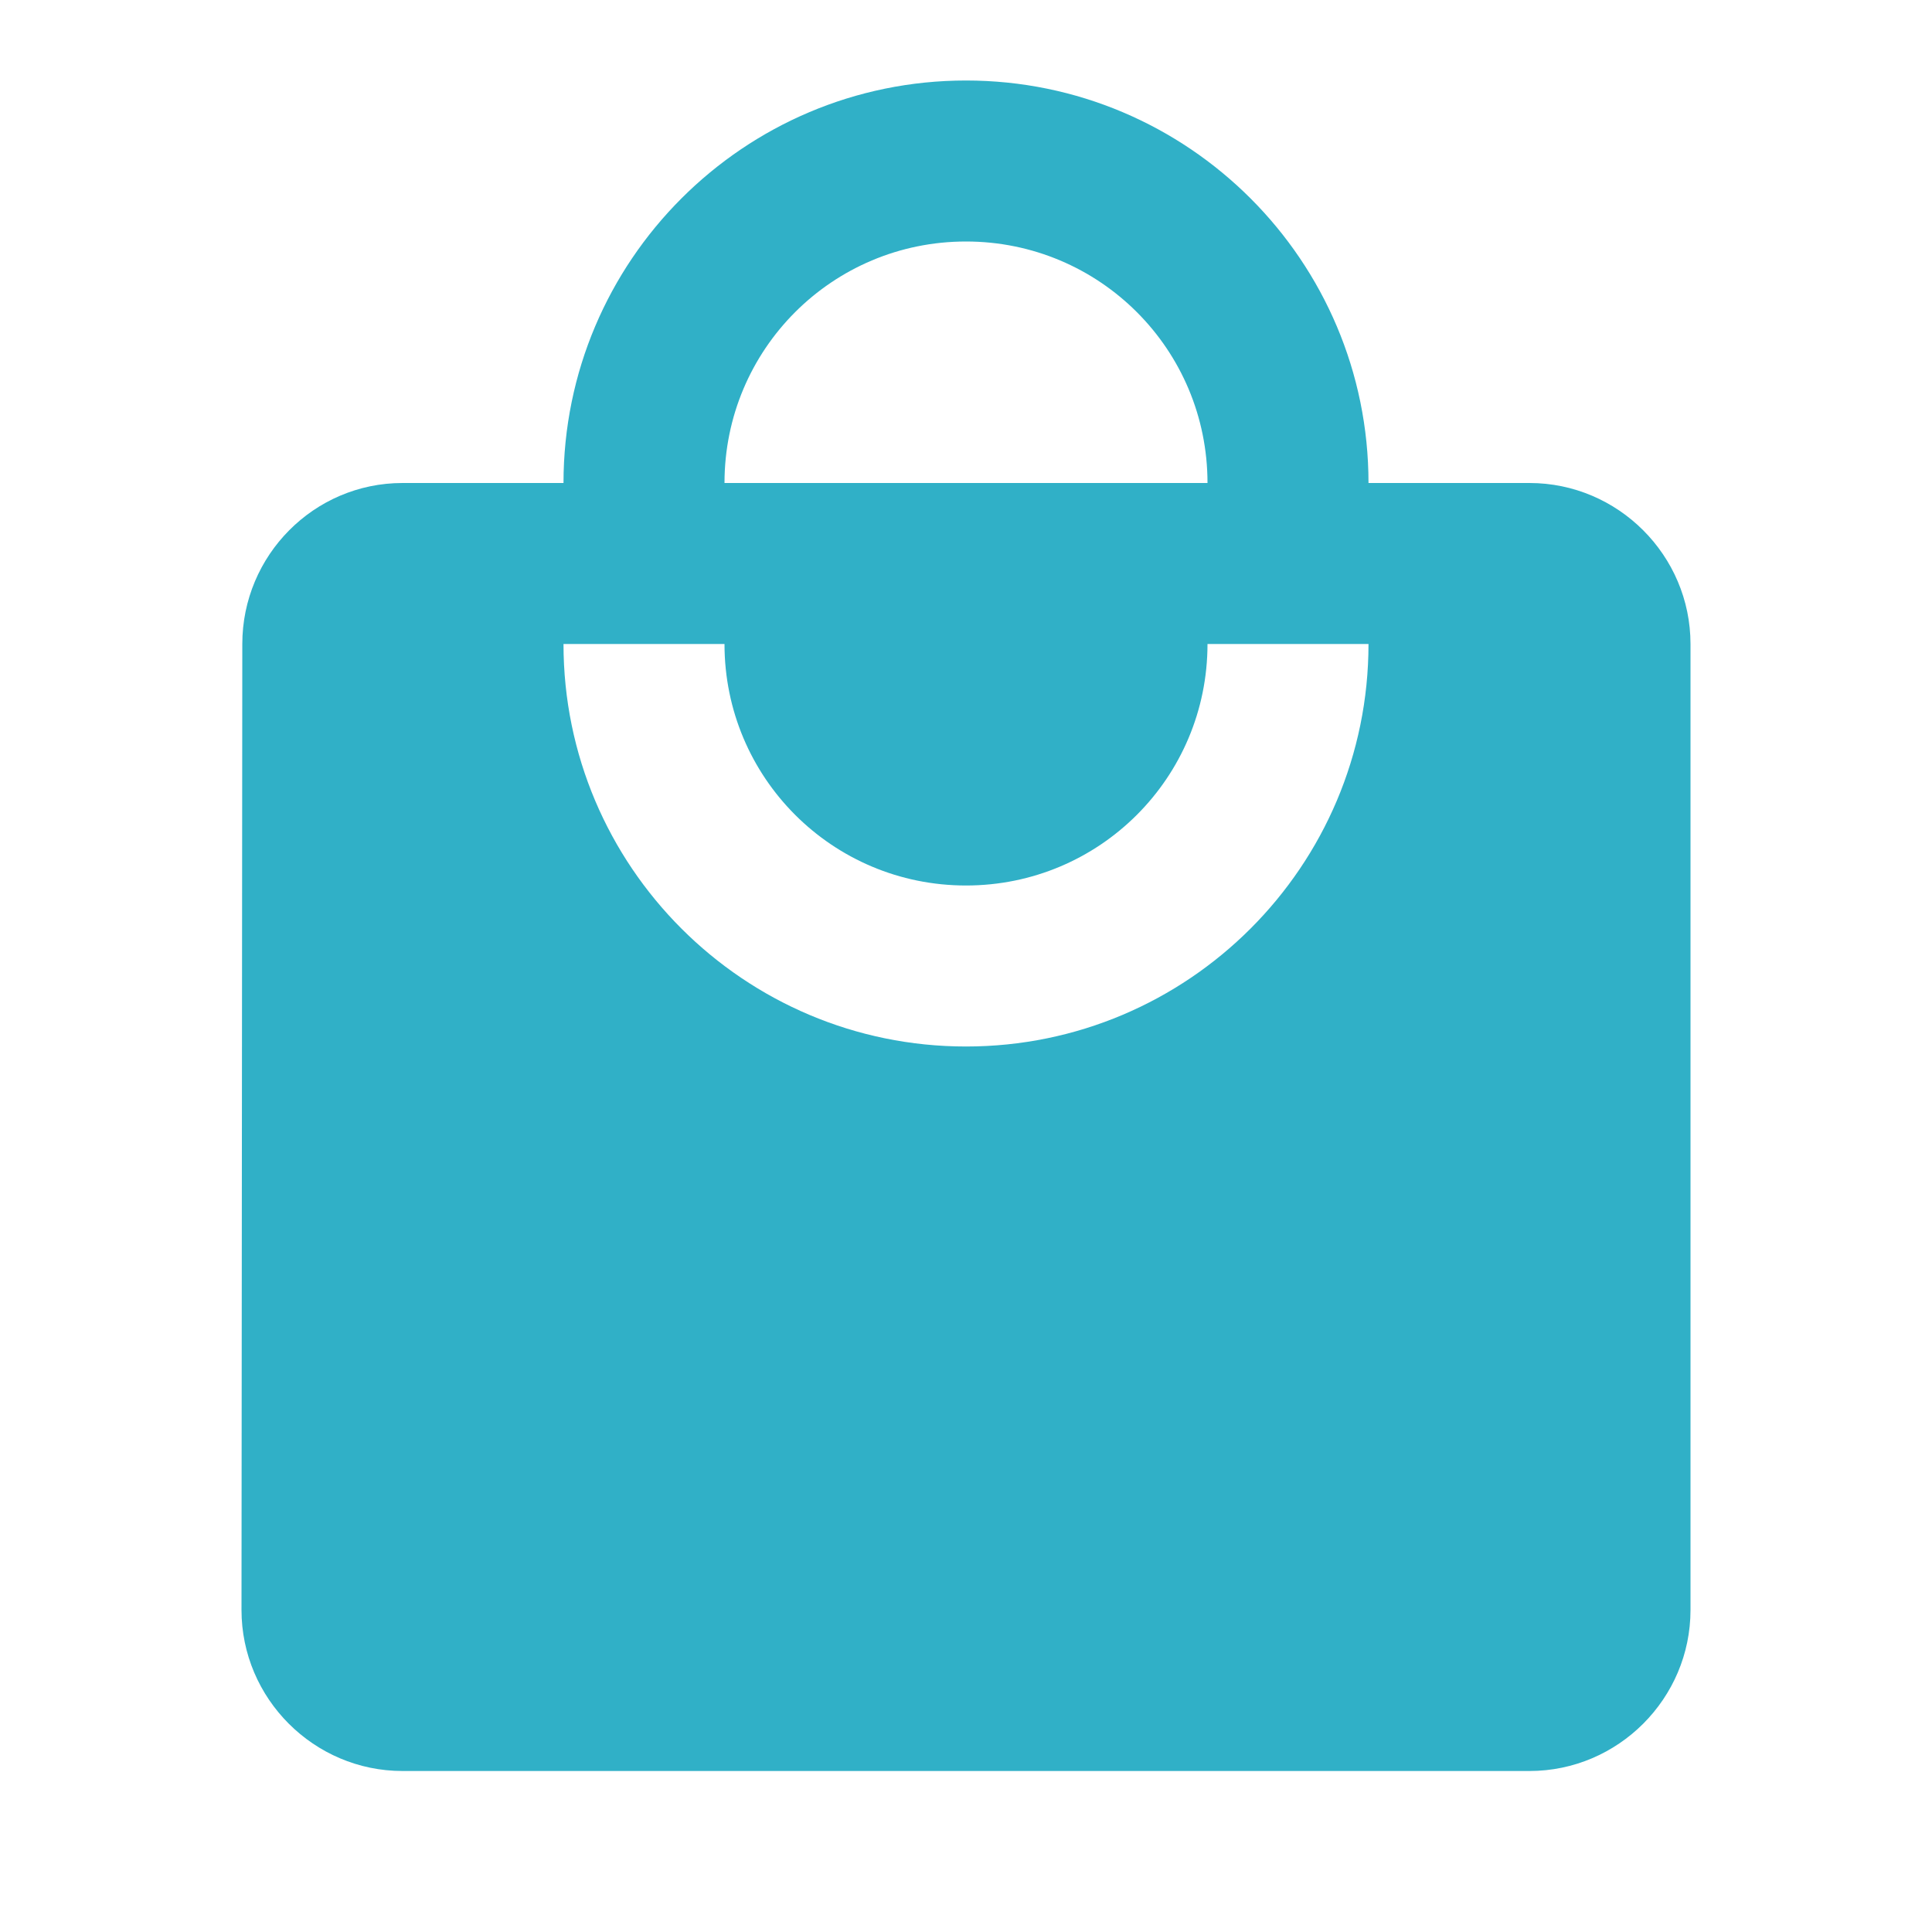
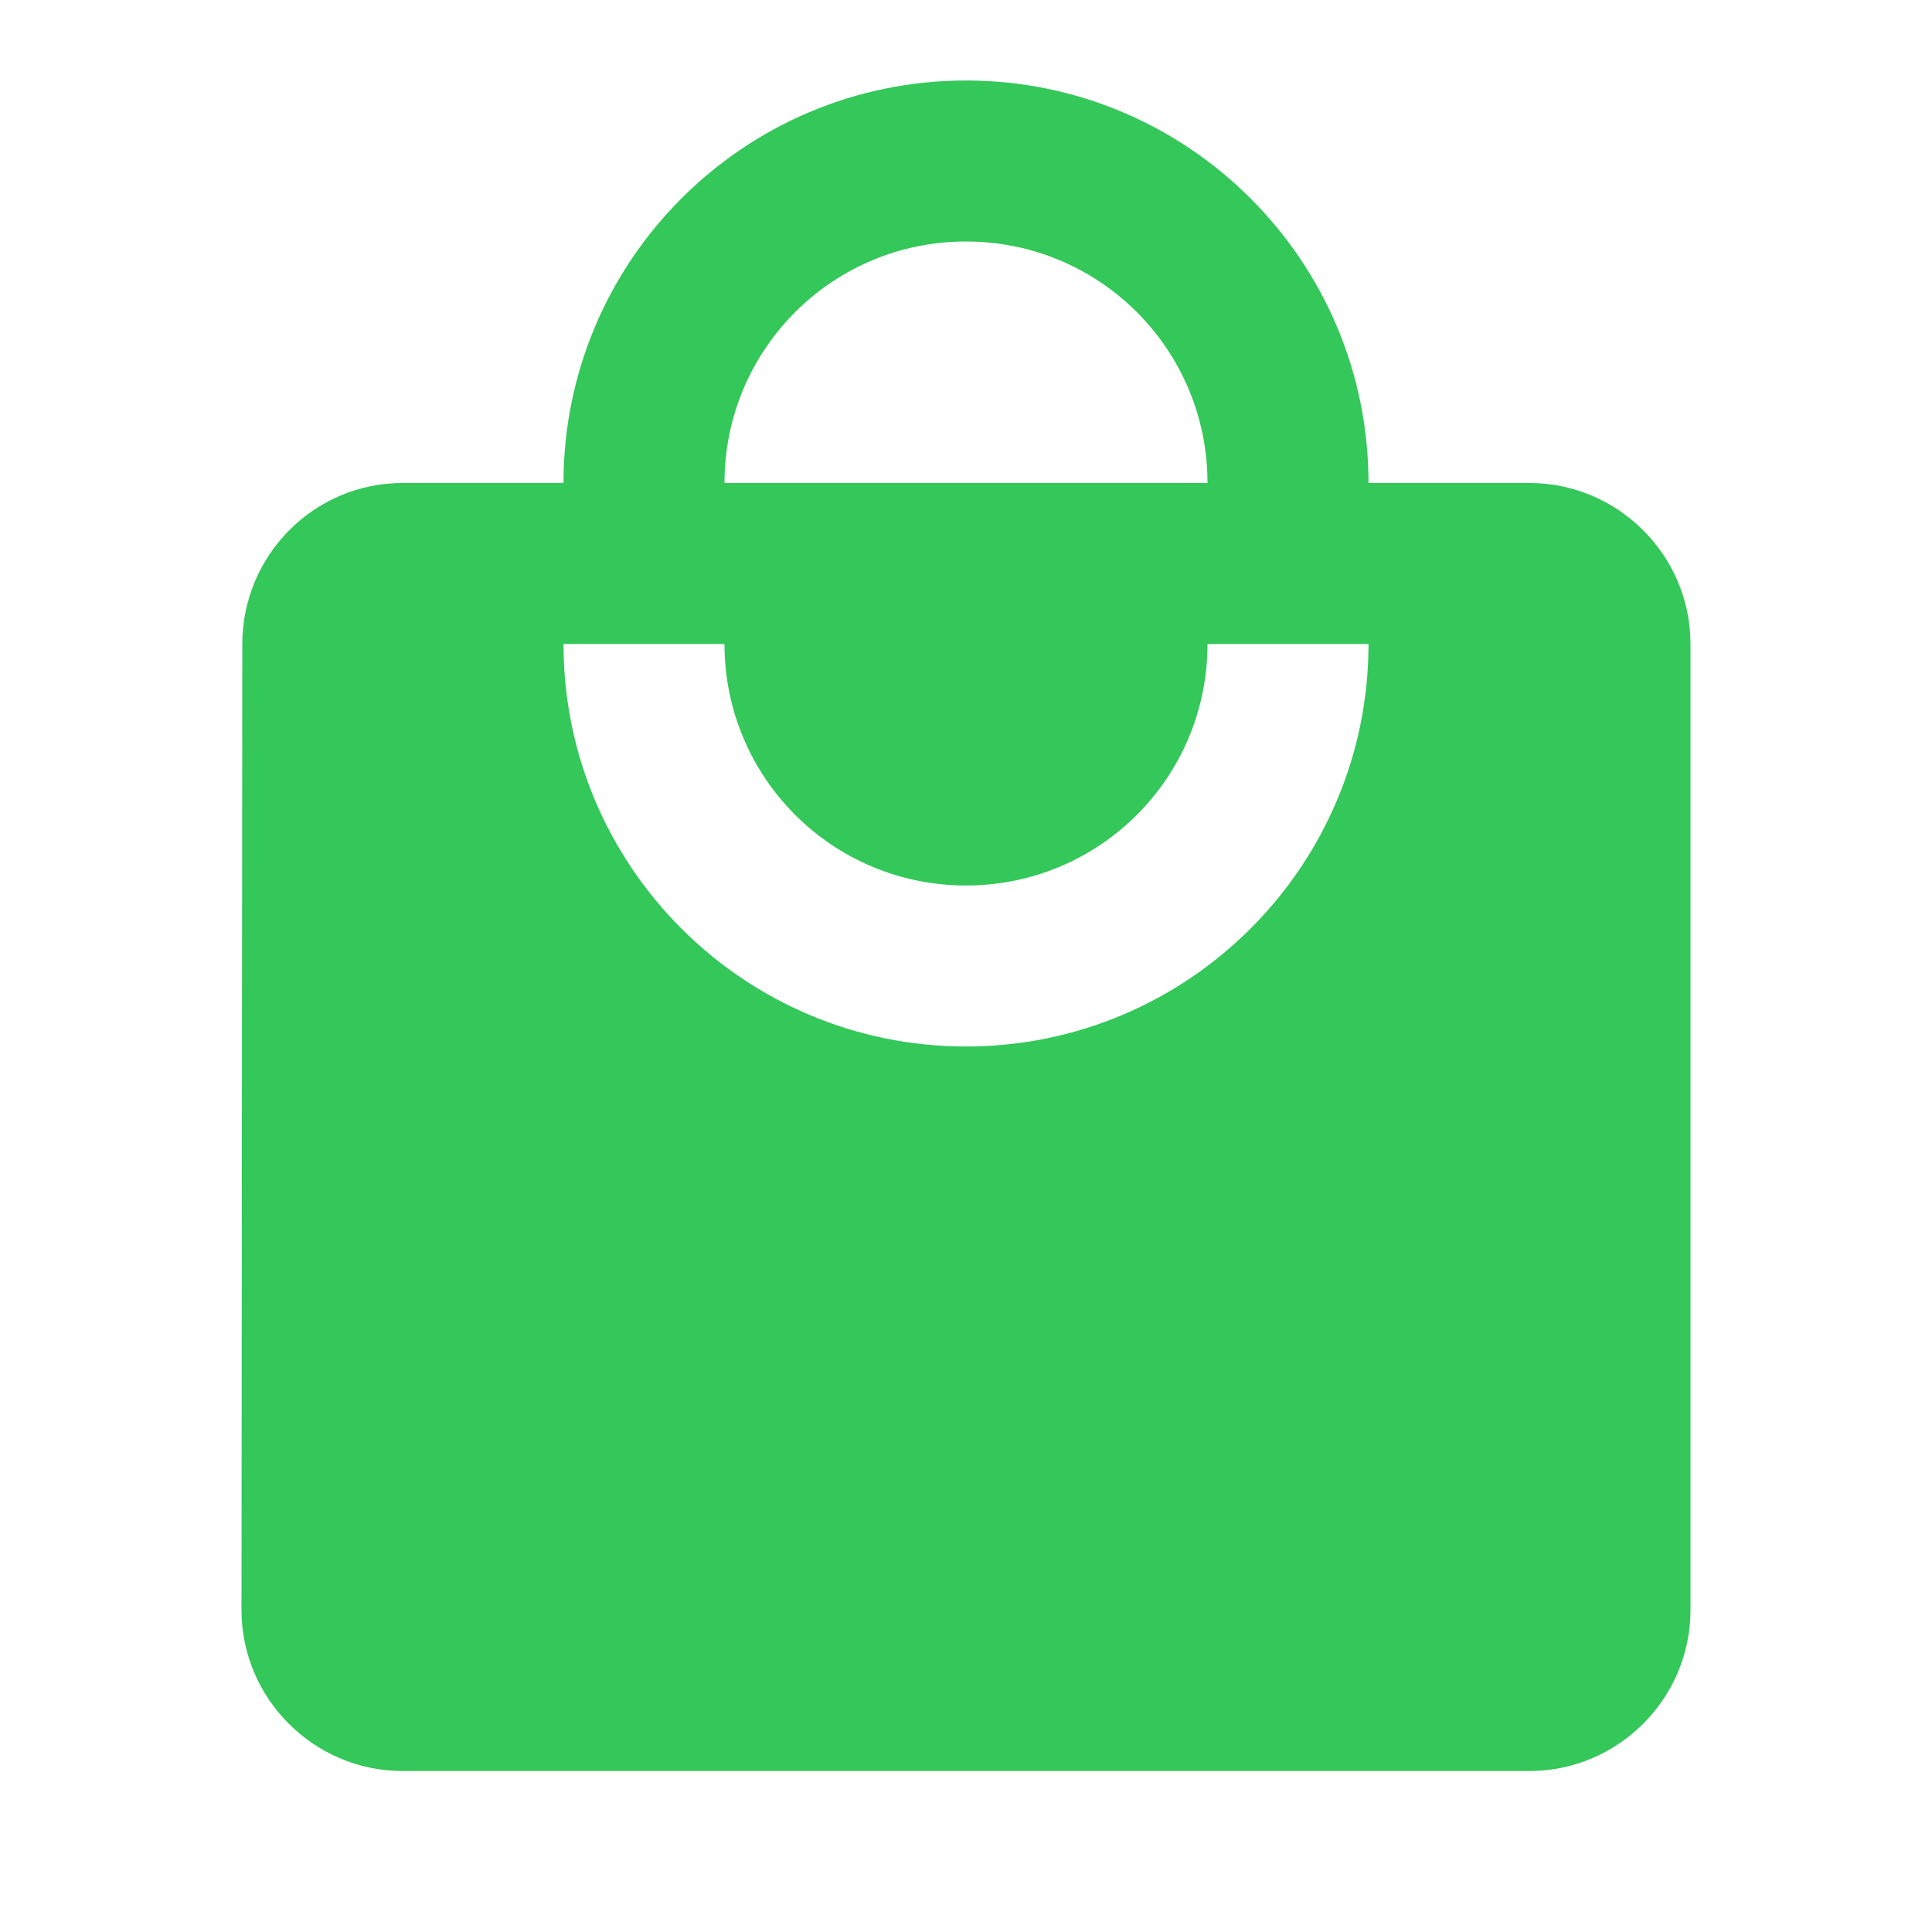
<svg xmlns="http://www.w3.org/2000/svg" width="24" height="24" viewBox="0 0 24 24" fill="none">
-   <path d="M19 6H17C17 3.24 14.76 1 12 1C9.24 1 7 3.24 7 6H5C3.9 6 3.01 6.9 3.01 8L3 20C3 21.1 3.9 22 5 22H19C20.1 22 21 21.1 21 20V8C21 6.9 20.1 6 19 6ZM12 3C13.66 3 15 4.34 15 6H9C9 4.34 10.34 3 12 3ZM12 13C9.24 13 7 10.76 7 8H9C9 9.66 10.34 11 12 11C13.66 11 15 9.66 15 8H17C17 10.76 14.76 13 12 13Z" fill="#30B0C7" />
+   <path d="M19 6H17C17 3.24 14.76 1 12 1C9.24 1 7 3.24 7 6H5C3.9 6 3.01 6.9 3.01 8L3 20C3 21.1 3.9 22 5 22H19C20.1 22 21 21.1 21 20V8C21 6.9 20.1 6 19 6ZM12 3C13.66 3 15 4.34 15 6H9C9 4.34 10.34 3 12 3ZM12 13C9.24 13 7 10.76 7 8H9C9 9.66 10.34 11 12 11C13.66 11 15 9.66 15 8H17C17 10.76 14.76 13 12 13Z" fill="#34C759" />
</svg>
